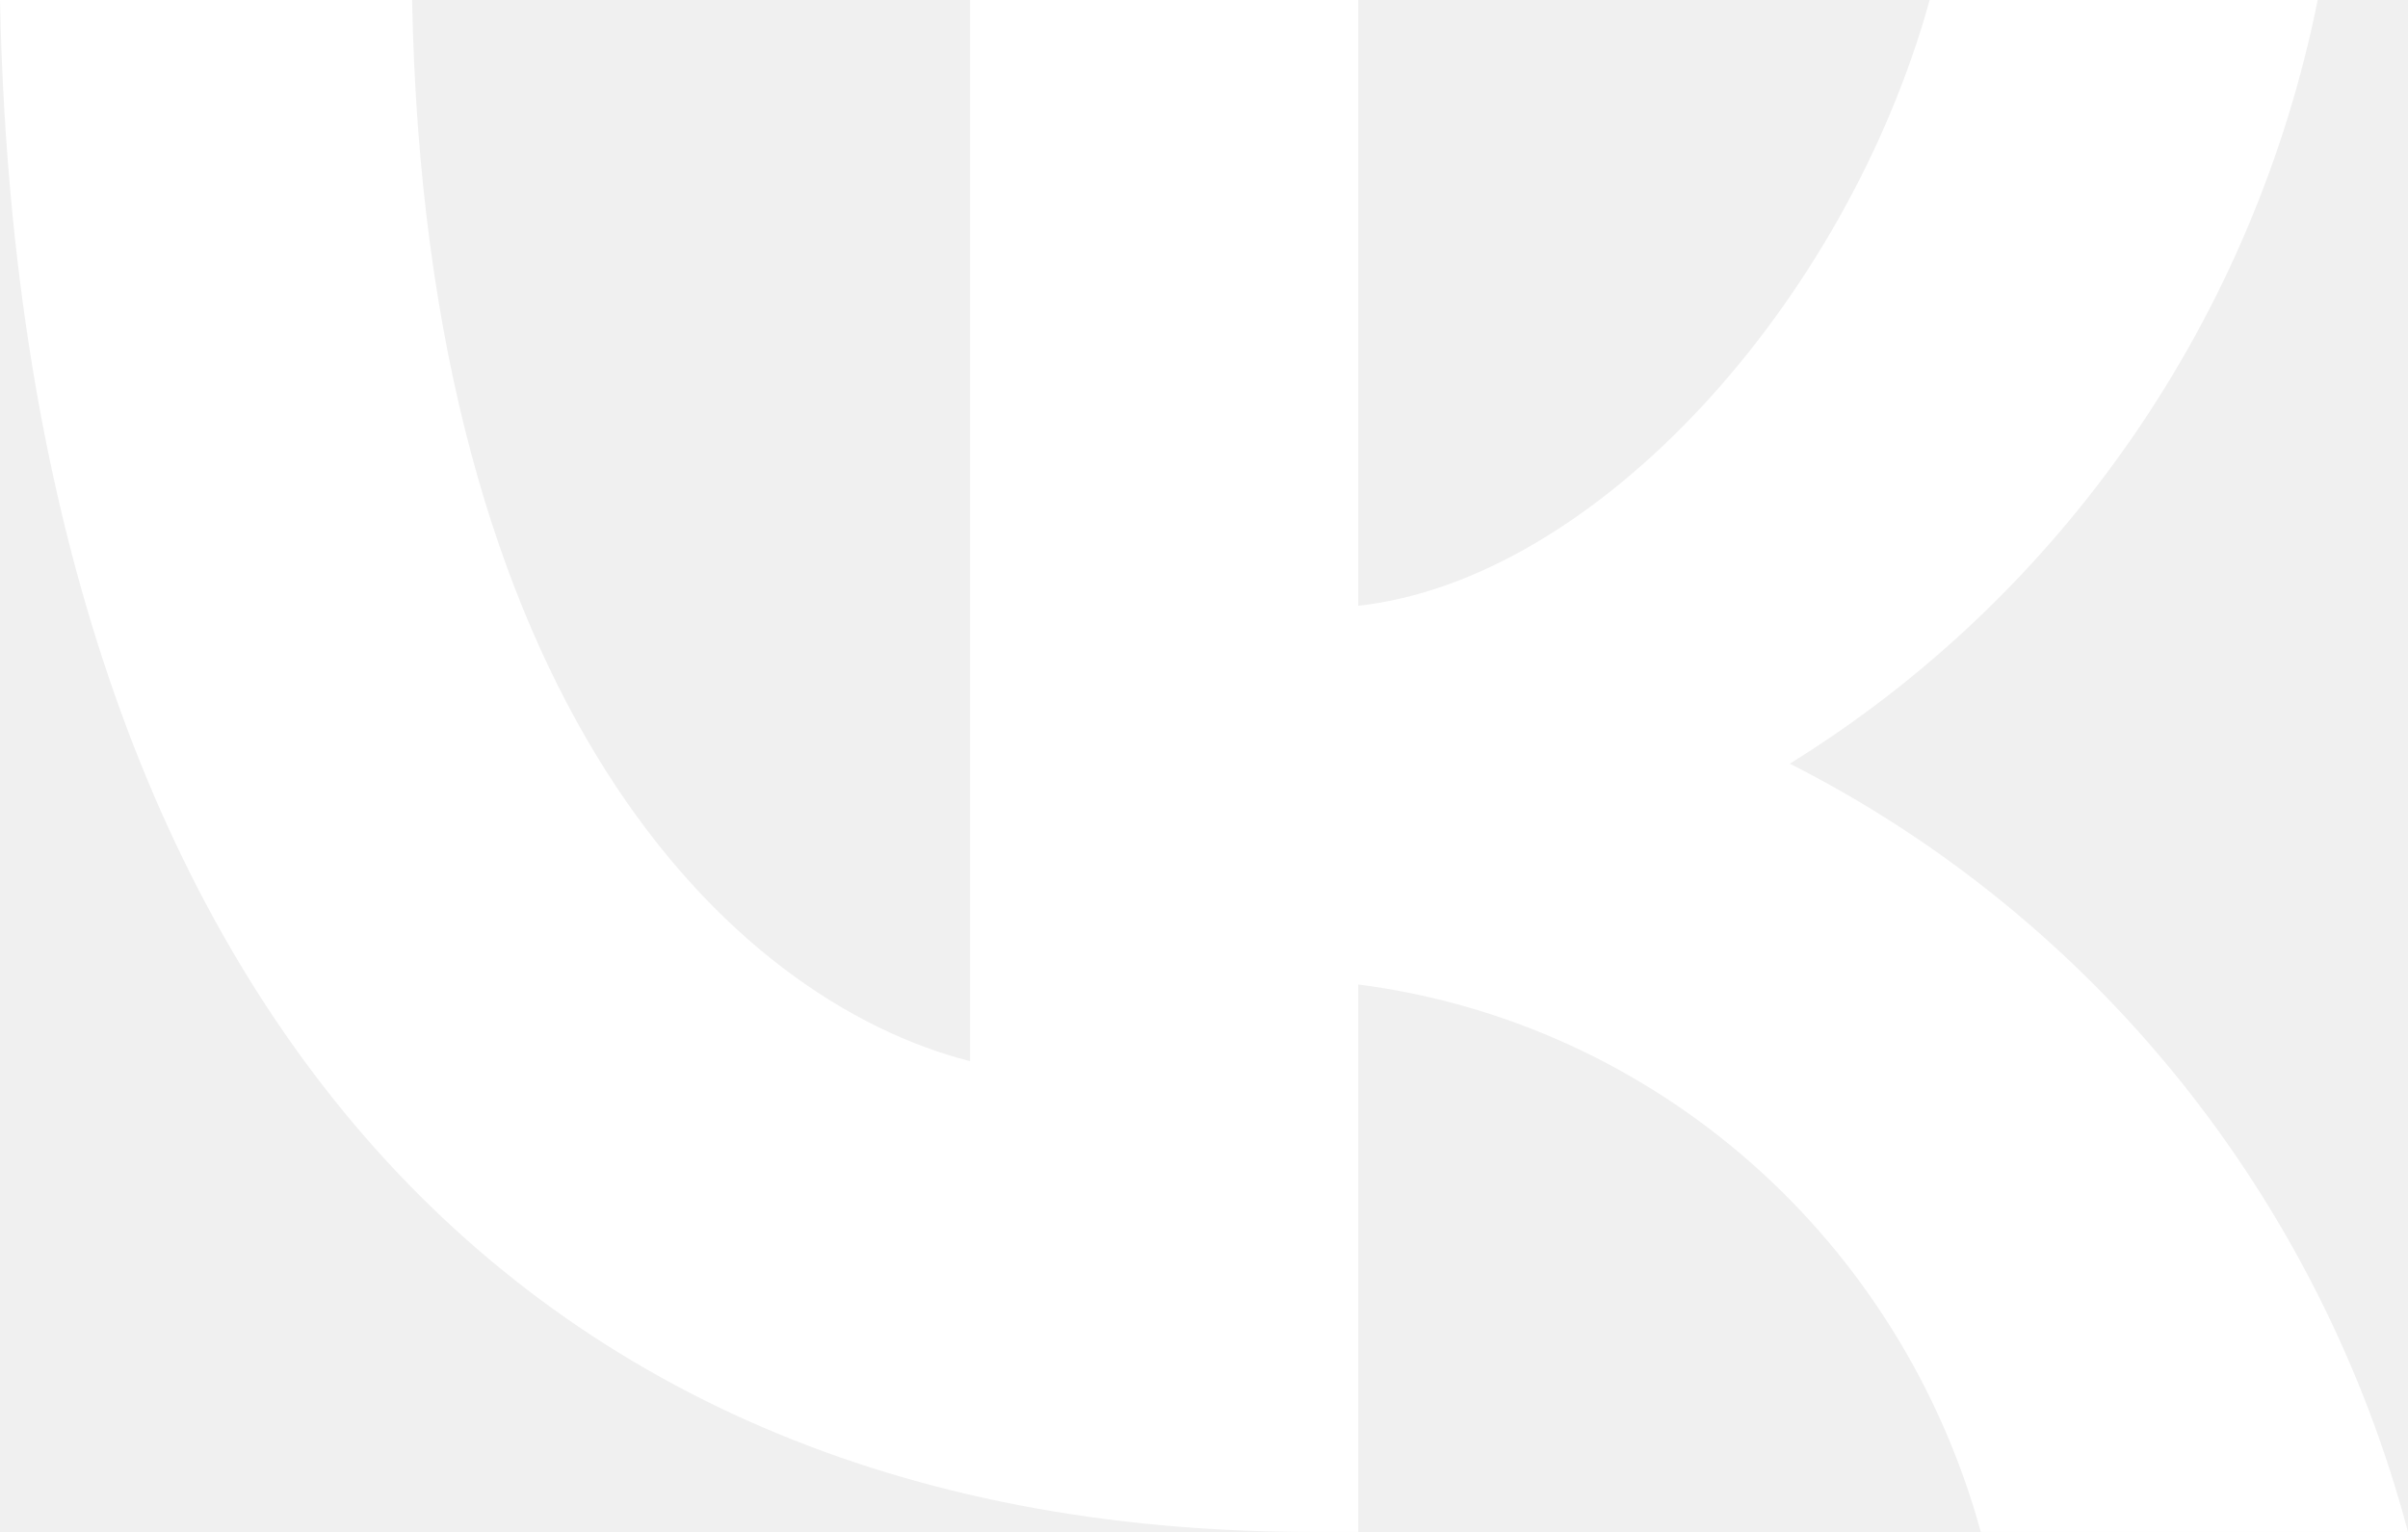
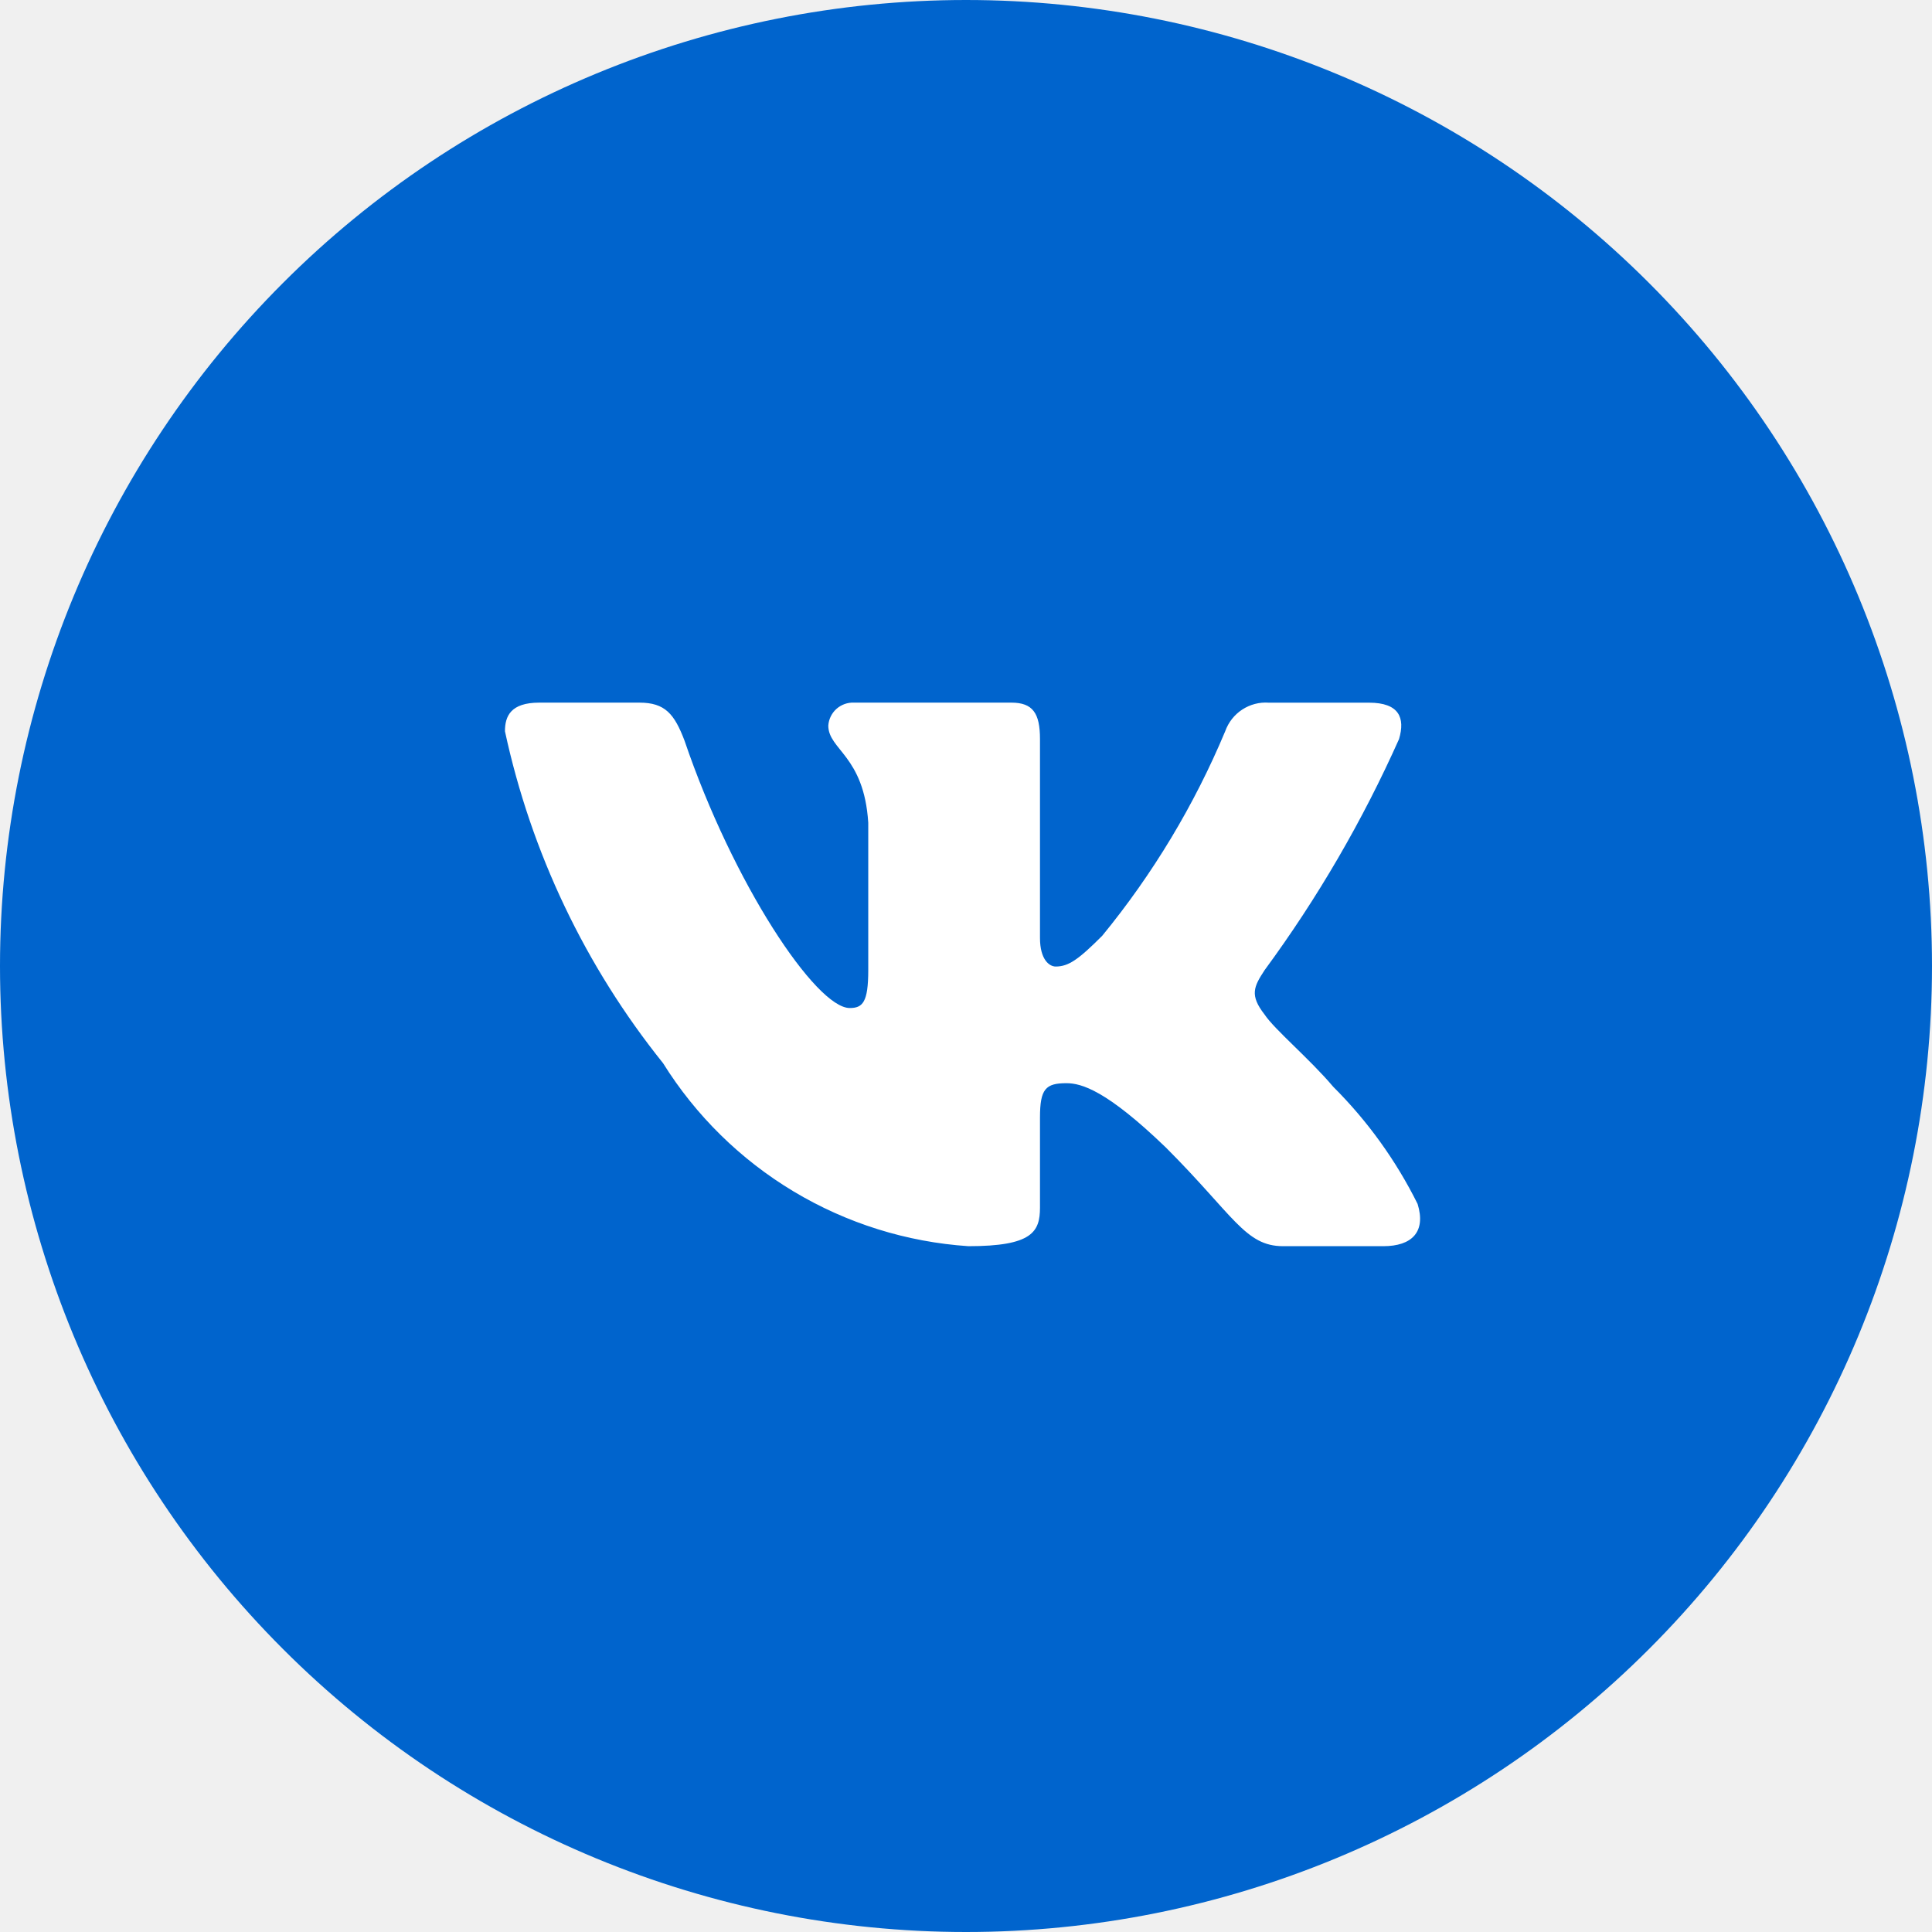
- <svg xmlns="http://www.w3.org/2000/svg" width="22" height="14" viewBox="0 0 22 14" fill="none">
-   <path d="M11.982 14C4.466 14 0.179 8.745 0 0H3.765C3.889 6.418 6.665 9.137 8.863 9.698V0H12.409V5.536C14.58 5.297 16.861 2.775 17.63 0H21.175C20.886 1.439 20.308 2.802 19.478 4.003C18.648 5.203 17.584 6.217 16.352 6.979C17.727 7.676 18.941 8.662 19.915 9.872C20.888 11.082 21.599 12.489 22 14H18.097C17.737 12.688 17.005 11.513 15.993 10.623C14.981 9.733 13.734 9.167 12.409 8.997V14H11.982Z" fill="white" />
+ <svg xmlns="http://www.w3.org/2000/svg" width="44" height="44" viewBox="0 0 44 44" fill="none">
+   <g clip-path="url(#clip0_0_974)">
+     <path d="M22 0C16.167 0 10.567 2.319 6.445 6.444C2.32 10.57 0.001 16.165 0 22C0 27.832 2.32 33.432 6.445 37.556C10.567 41.681 16.167 44 22 44C27.833 44 33.433 41.681 37.555 37.556C41.68 33.432 44 27.832 44 22C44 16.168 41.68 10.568 37.555 6.444C33.433 2.319 27.833 0 22 0Z" fill="#0064CD" />
+     <path d="M31.504 28.381H29.222C28.359 28.381 28.099 27.681 26.552 26.134C25.2 24.831 24.629 24.669 24.287 24.669C23.814 24.669 23.685 24.799 23.685 25.45V27.502C23.685 28.056 23.505 28.381 22.055 28.381C20.648 28.287 19.284 27.86 18.075 27.135C16.866 26.41 15.846 25.408 15.1 24.212C13.329 22.006 12.096 19.418 11.5 16.654C11.5 16.311 11.63 16.002 12.282 16.002H14.562C15.148 16.002 15.359 16.262 15.589 16.866C16.696 20.123 18.585 22.957 19.352 22.957C19.646 22.957 19.774 22.828 19.774 22.095V18.738C19.677 17.207 18.864 17.078 18.864 16.524C18.874 16.378 18.941 16.242 19.05 16.144C19.16 16.047 19.303 15.995 19.449 16.002H23.033C23.523 16.002 23.685 16.245 23.685 16.831V21.361C23.685 21.851 23.895 22.012 24.043 22.012C24.337 22.012 24.563 21.851 25.102 21.312C26.257 19.903 27.201 18.333 27.904 16.652C27.976 16.45 28.112 16.277 28.291 16.16C28.47 16.043 28.683 15.987 28.897 16.003H31.178C31.862 16.003 32.007 16.345 31.862 16.832C31.032 18.691 30.006 20.455 28.8 22.095C28.554 22.47 28.456 22.665 28.8 23.105C29.026 23.447 29.826 24.114 30.363 24.75C31.145 25.529 31.794 26.431 32.285 27.419C32.481 28.055 32.155 28.381 31.504 28.381Z" fill="white" />
+   </g>
+   <defs>
+     <clipPath id="clip0_0_974">
+       <rect width="44" height="44" fill="white" />
+     </clipPath>
+   </defs>
</svg>
